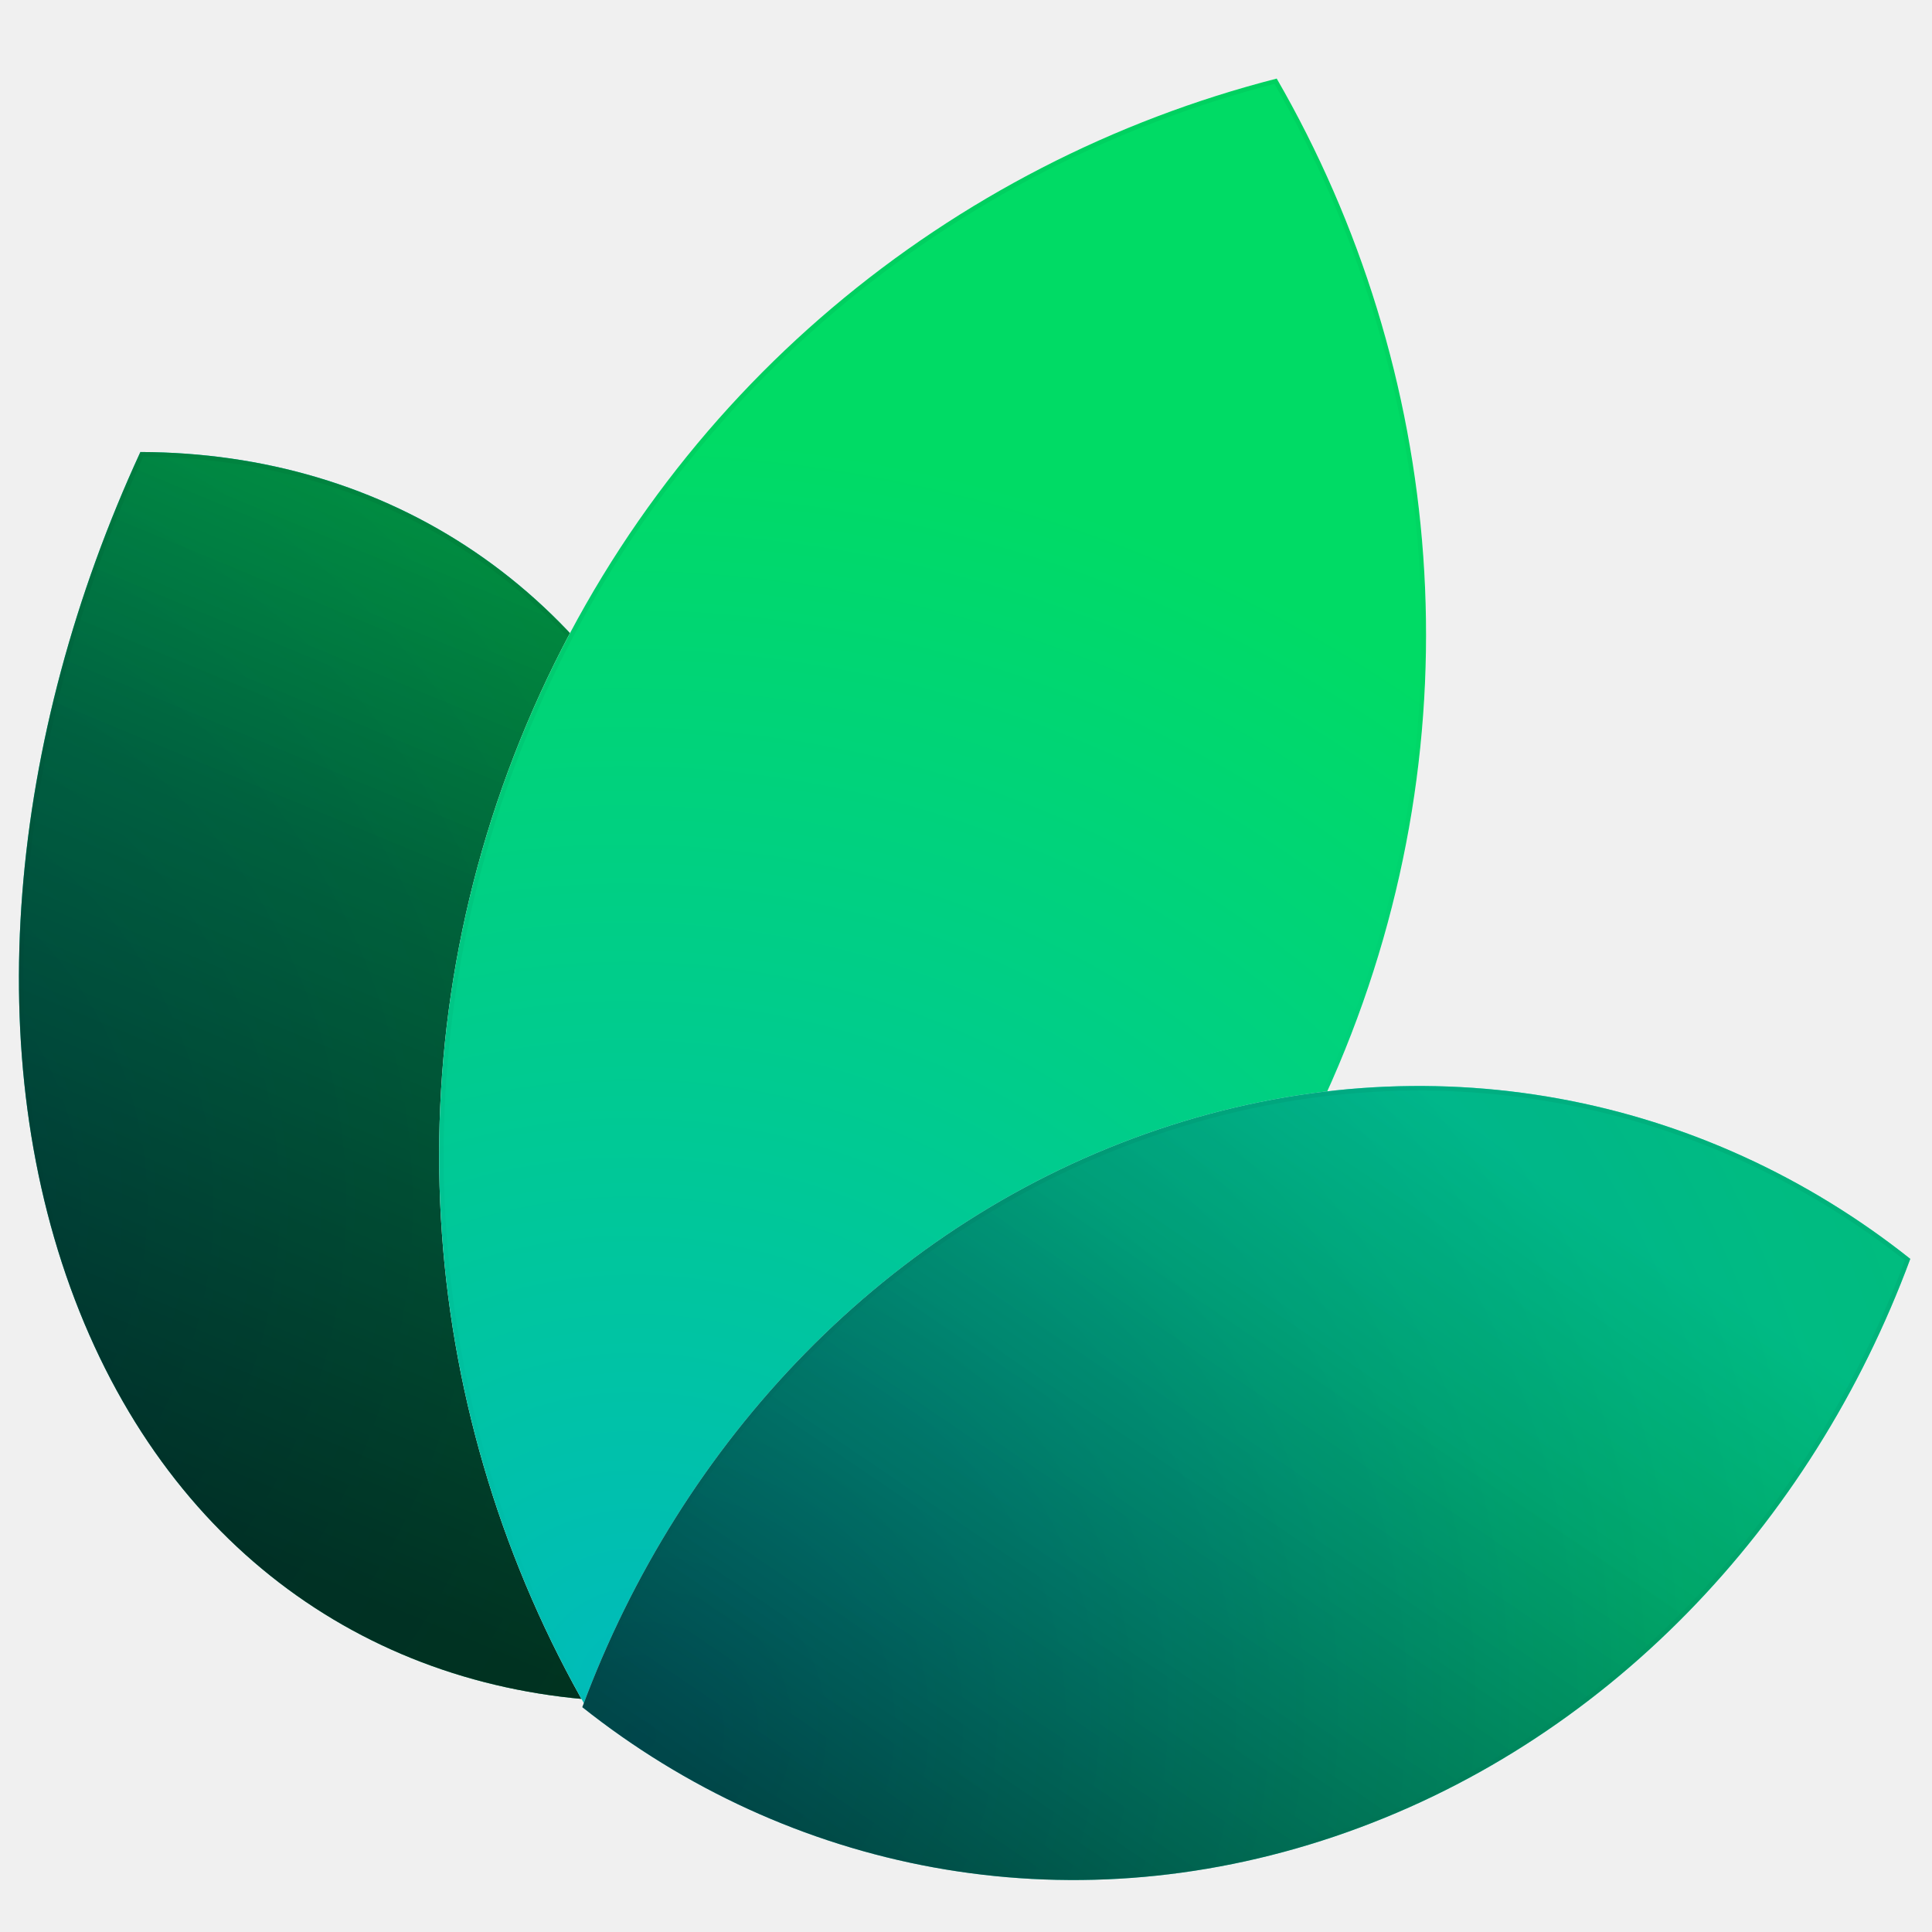
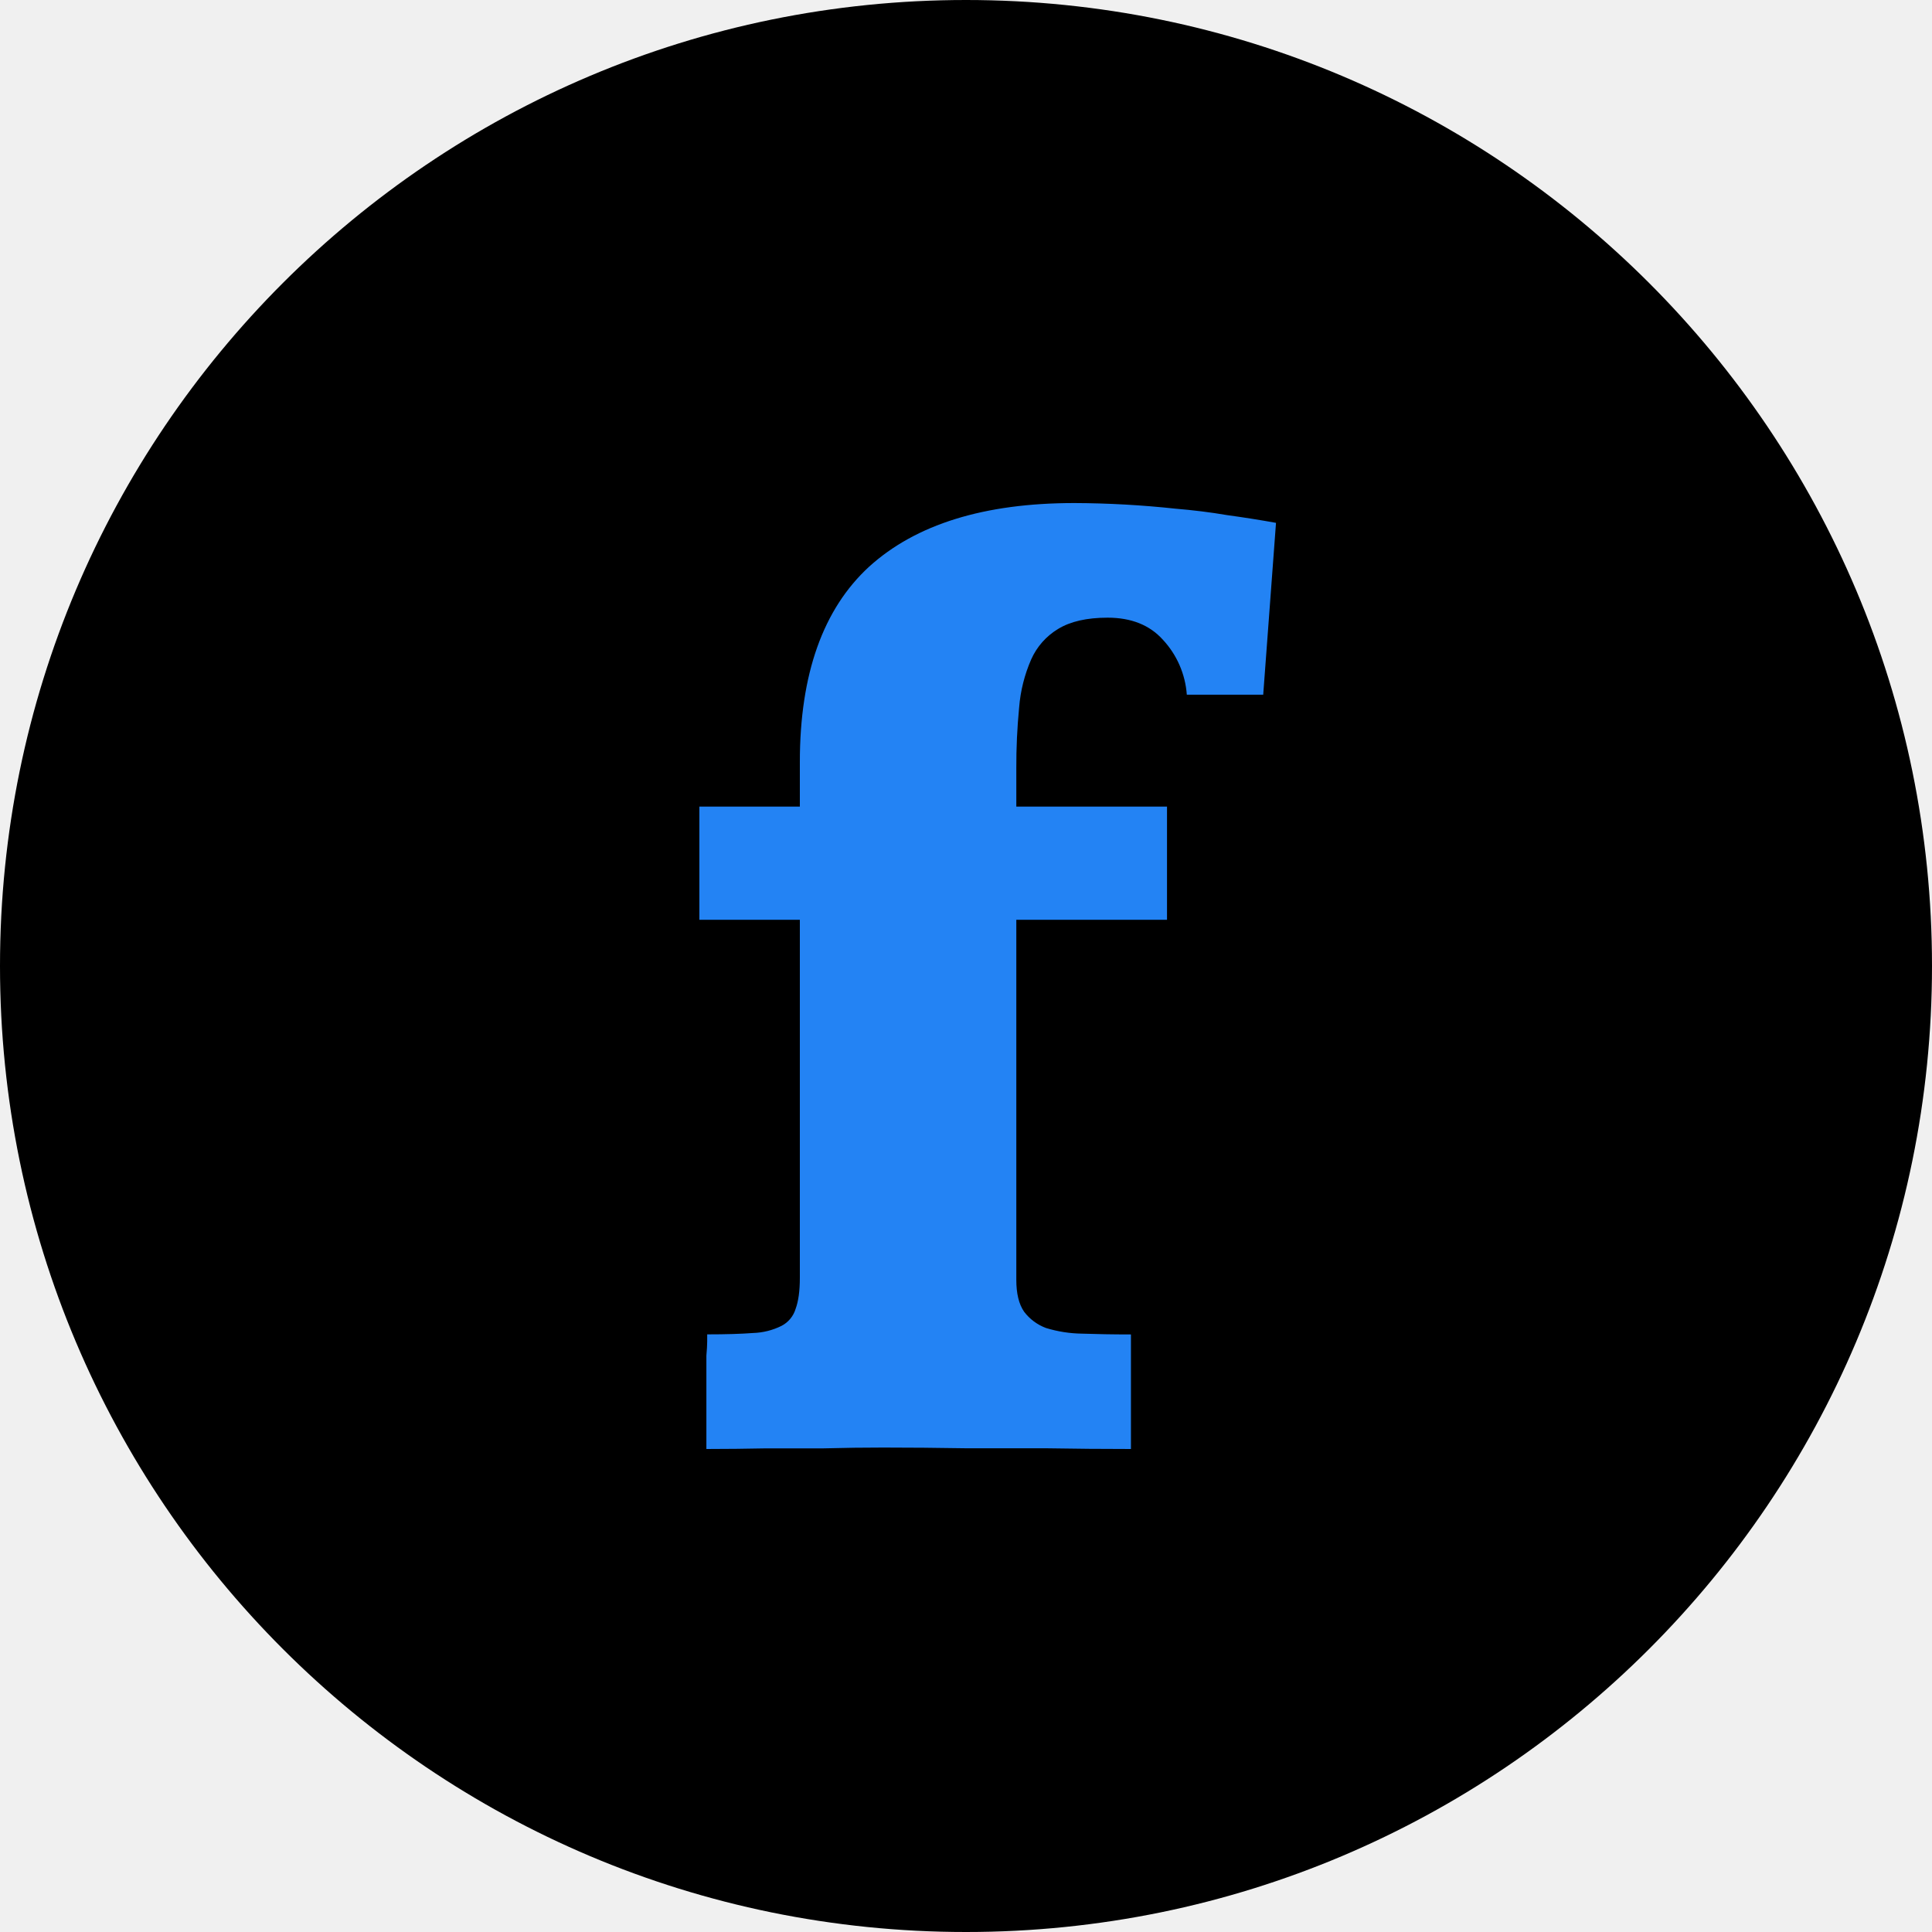
- <svg xmlns="http://www.w3.org/2000/svg" width="24" height="24" viewBox="0 0 24 24" fill="none">
-   <path d="M7.953 21.139C4.896 21.13 2.255 19.458 0.987 16.29C-0.28 13.121 0.109 9.163 1.744 5.615C4.801 5.624 7.442 7.296 8.71 10.465C9.977 13.633 9.588 17.591 7.953 21.139Z" fill="white" />
-   <path d="M7.953 21.139C4.896 21.13 2.255 19.458 0.987 16.29C-0.28 13.121 0.109 9.163 1.744 5.615C4.801 5.624 7.442 7.296 8.71 10.465C9.977 13.633 9.588 17.591 7.953 21.139Z" fill="url(#paint0_radial_101_2703)" />
-   <path d="M7.953 21.139C4.896 21.13 2.255 19.458 0.987 16.29C-0.28 13.121 0.109 9.163 1.744 5.615C4.801 5.624 7.442 7.296 8.71 10.465C9.977 13.633 9.588 17.591 7.953 21.139Z" fill="black" fill-opacity="0.5" style="mix-blend-mode:hard-light" />
-   <path d="M7.953 21.139C4.896 21.13 2.255 19.458 0.987 16.29C-0.28 13.121 0.109 9.163 1.744 5.615C4.801 5.624 7.442 7.296 8.71 10.465C9.977 13.633 9.588 17.591 7.953 21.139Z" fill="url(#paint1_linear_101_2703)" fill-opacity="0.5" style="mix-blend-mode:hard-light" />
-   <path d="M8.684 10.476C9.945 13.63 9.561 17.572 7.935 21.111C4.897 21.096 2.274 19.431 1.013 16.279C-0.248 13.124 0.136 9.182 1.762 5.643C4.8 5.659 7.423 7.324 8.684 10.476Z" stroke="url(#paint2_linear_101_2703)" stroke-opacity="0.05" stroke-width="0.056" />
-   <path d="M7.31 21.257C11.354 20.221 14.884 17.375 16.628 13.236C18.373 9.097 17.945 4.587 15.86 0.976C11.816 2.012 8.287 4.858 6.542 8.998C4.797 13.137 5.225 17.646 7.31 21.257Z" fill="white" />
-   <path d="M7.31 21.257C11.354 20.221 14.884 17.375 16.628 13.236C18.373 9.097 17.945 4.587 15.86 0.976C11.816 2.012 8.287 4.858 6.542 8.998C4.797 13.137 5.225 17.646 7.31 21.257Z" fill="url(#paint3_radial_101_2703)" />
-   <path d="M16.603 13.225C14.864 17.349 11.351 20.187 7.324 21.225C5.253 17.624 4.829 13.132 6.568 9.009C8.306 4.885 11.819 2.047 15.846 1.009C17.918 4.61 18.341 9.101 16.603 13.225Z" stroke="url(#paint4_linear_101_2703)" stroke-opacity="0.05" stroke-width="0.056" />
-   <path d="M7.234 21.207C9.789 23.237 13.21 23.951 16.577 22.814C19.944 21.677 22.506 18.945 23.73 15.638C21.175 13.608 17.754 12.894 14.387 14.031C11.02 15.168 8.458 17.901 7.234 21.207Z" fill="white" />
-   <path d="M7.234 21.207C9.789 23.237 13.21 23.951 16.577 22.814C19.944 21.677 22.506 18.945 23.73 15.638C21.175 13.608 17.754 12.894 14.387 14.031C11.02 15.168 8.458 17.901 7.234 21.207Z" fill="url(#paint5_radial_101_2703)" />
-   <path d="M7.234 21.207C9.789 23.237 13.21 23.951 16.577 22.814C19.944 21.677 22.506 18.945 23.73 15.638C21.175 13.608 17.754 12.894 14.387 14.031C11.02 15.168 8.458 17.901 7.234 21.207Z" fill="black" fill-opacity="0.2" style="mix-blend-mode:hard-light" />
-   <path d="M7.234 21.207C9.789 23.237 13.21 23.951 16.577 22.814C19.944 21.677 22.506 18.945 23.73 15.638C21.175 13.608 17.754 12.894 14.387 14.031C11.02 15.168 8.458 17.901 7.234 21.207Z" fill="url(#paint6_linear_101_2703)" fill-opacity="0.5" style="mix-blend-mode:hard-light" />
-   <path d="M16.568 22.787C13.218 23.918 9.814 23.212 7.267 21.198C8.492 17.907 11.044 15.189 14.396 14.058C17.747 12.927 21.15 13.633 23.697 15.648C22.472 18.938 19.92 21.656 16.568 22.787Z" stroke="url(#paint7_linear_101_2703)" stroke-opacity="0.05" stroke-width="0.056" />
-   <defs>
-     <radialGradient id="paint0_radial_101_2703" cx="0" cy="0" r="1" gradientUnits="userSpaceOnUse" gradientTransform="translate(-3.00503 15.023) rotate(-10.029) scale(17.9572 17.784)">
-       <stop stop-color="#00B0BB" />
-       <stop offset="1" stop-color="#00DB65" />
-     </radialGradient>
-     <linearGradient id="paint1_linear_101_2703" x1="7.39" y1="4.813" x2="1.63" y2="18.689" gradientUnits="userSpaceOnUse">
-       <stop stop-color="#18E299" />
-       <stop offset="1" />
-     </linearGradient>
-     <linearGradient id="paint2_linear_101_2703" x1="7.948" y1="8.016" x2="1.761" y2="18.746" gradientUnits="userSpaceOnUse">
-       <stop />
-       <stop offset="1" stop-opacity="0" />
-     </linearGradient>
-     <radialGradient id="paint3_radial_101_2703" cx="0" cy="0" r="1" gradientUnits="userSpaceOnUse" gradientTransform="translate(8.11404 20.8822) rotate(-75.7542) scale(21.6246 23.7772)">
-       <stop stop-color="#00BBBB" />
-       <stop offset="0.713" stop-color="#00DB65" />
-     </radialGradient>
-     <linearGradient id="paint4_linear_101_2703" x1="7.602" y1="5.871" x2="15.556" y2="16.372" gradientUnits="userSpaceOnUse">
-       <stop />
-       <stop offset="1" stop-opacity="0" />
-     </linearGradient>
-     <radialGradient id="paint5_radial_101_2703" cx="0" cy="0" r="1" gradientUnits="userSpaceOnUse" gradientTransform="translate(7.84537 21.5181) rotate(-20.3525) scale(18.5603 17.32)">
-       <stop stop-color="#00B0BB" />
-       <stop offset="1" stop-color="#00DB65" />
-     </radialGradient>
-     <linearGradient id="paint6_linear_101_2703" x1="16.808" y1="13.007" x2="10.041" y2="22.994" gradientUnits="userSpaceOnUse">
-       <stop stop-color="#00B1BC" />
-       <stop offset="1" />
-     </linearGradient>
-     <linearGradient id="paint7_linear_101_2703" x1="16.808" y1="13.007" x2="14.169" y2="23.841" gradientUnits="userSpaceOnUse">
-       <stop />
-       <stop offset="1" stop-opacity="0" />
-     </linearGradient>
-   </defs>
+ <svg xmlns="http://www.w3.org/2000/svg" width="24" height="24" fill="none" viewBox="0 0 24 24">
+   <circle cx="12" cy="12" r="12" fill="#000" />
+   <path fill="#2383F4" d="M15.692 8.63h-.949a1.12 1.12 0 0 0-.299-.685c-.164-.181-.392-.272-.685-.272-.258 0-.463.047-.615.14a.84.84 0 0 0-.334.378 1.857 1.857 0 0 0-.15.598 7.58 7.58 0 0 0-.035.756v.475h1.872v1.406h-1.872v4.473c0 .17.032.302.097.396a.607.607 0 0 0 .272.202 1.6 1.6 0 0 0 .448.07c.176.006.378.01.607.01V18c-.346 0-.697-.003-1.055-.009h-.993c-.357-.006-.7-.009-1.028-.009-.235 0-.48.003-.739.01h-.712c-.251.005-.5.008-.747.008v-1.16c.006-.07.01-.13.01-.176v-.088c.234 0 .424-.006.57-.017a.852.852 0 0 0 .352-.088.35.35 0 0 0 .176-.211c.035-.094.053-.223.053-.387v-4.447H8.688V10.02h1.248v-.554c0-1.09.287-1.899.86-2.426.581-.527 1.43-.791 2.55-.791a12.152 12.152 0 0 1 1.257.07c.216.018.43.044.641.08.211.029.413.061.607.096l-.159 2.136Z" />
</svg>
